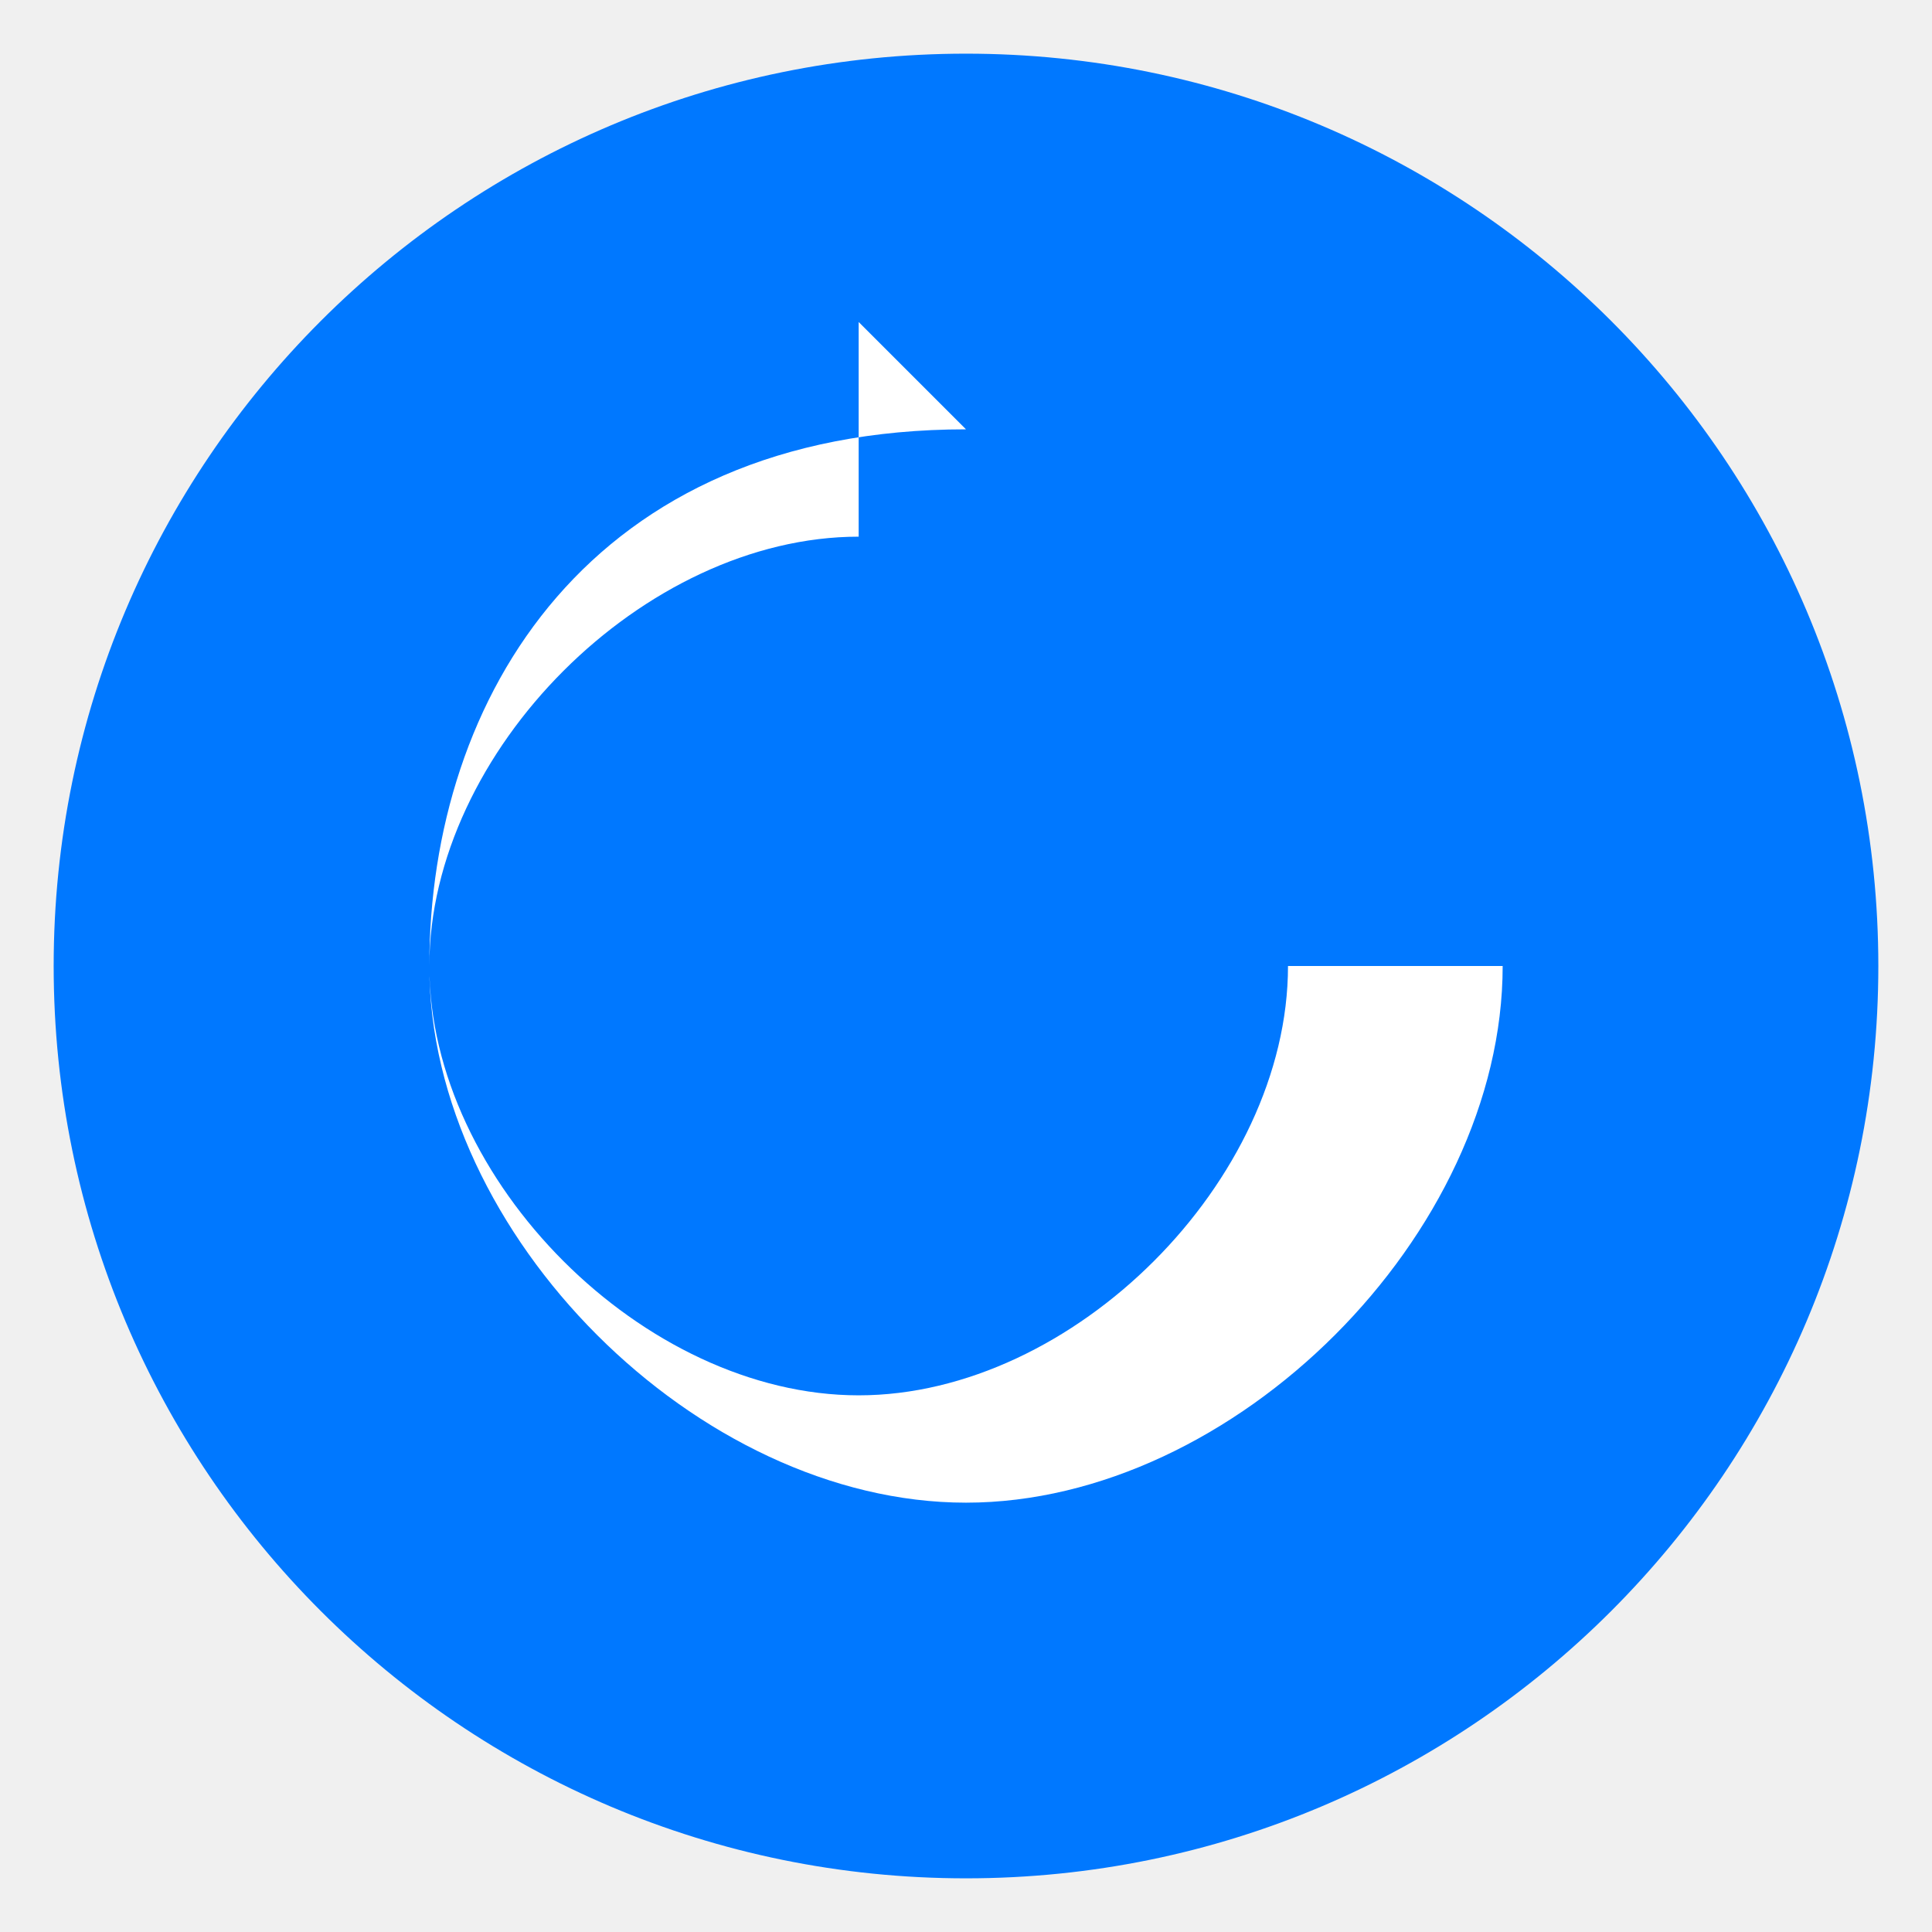
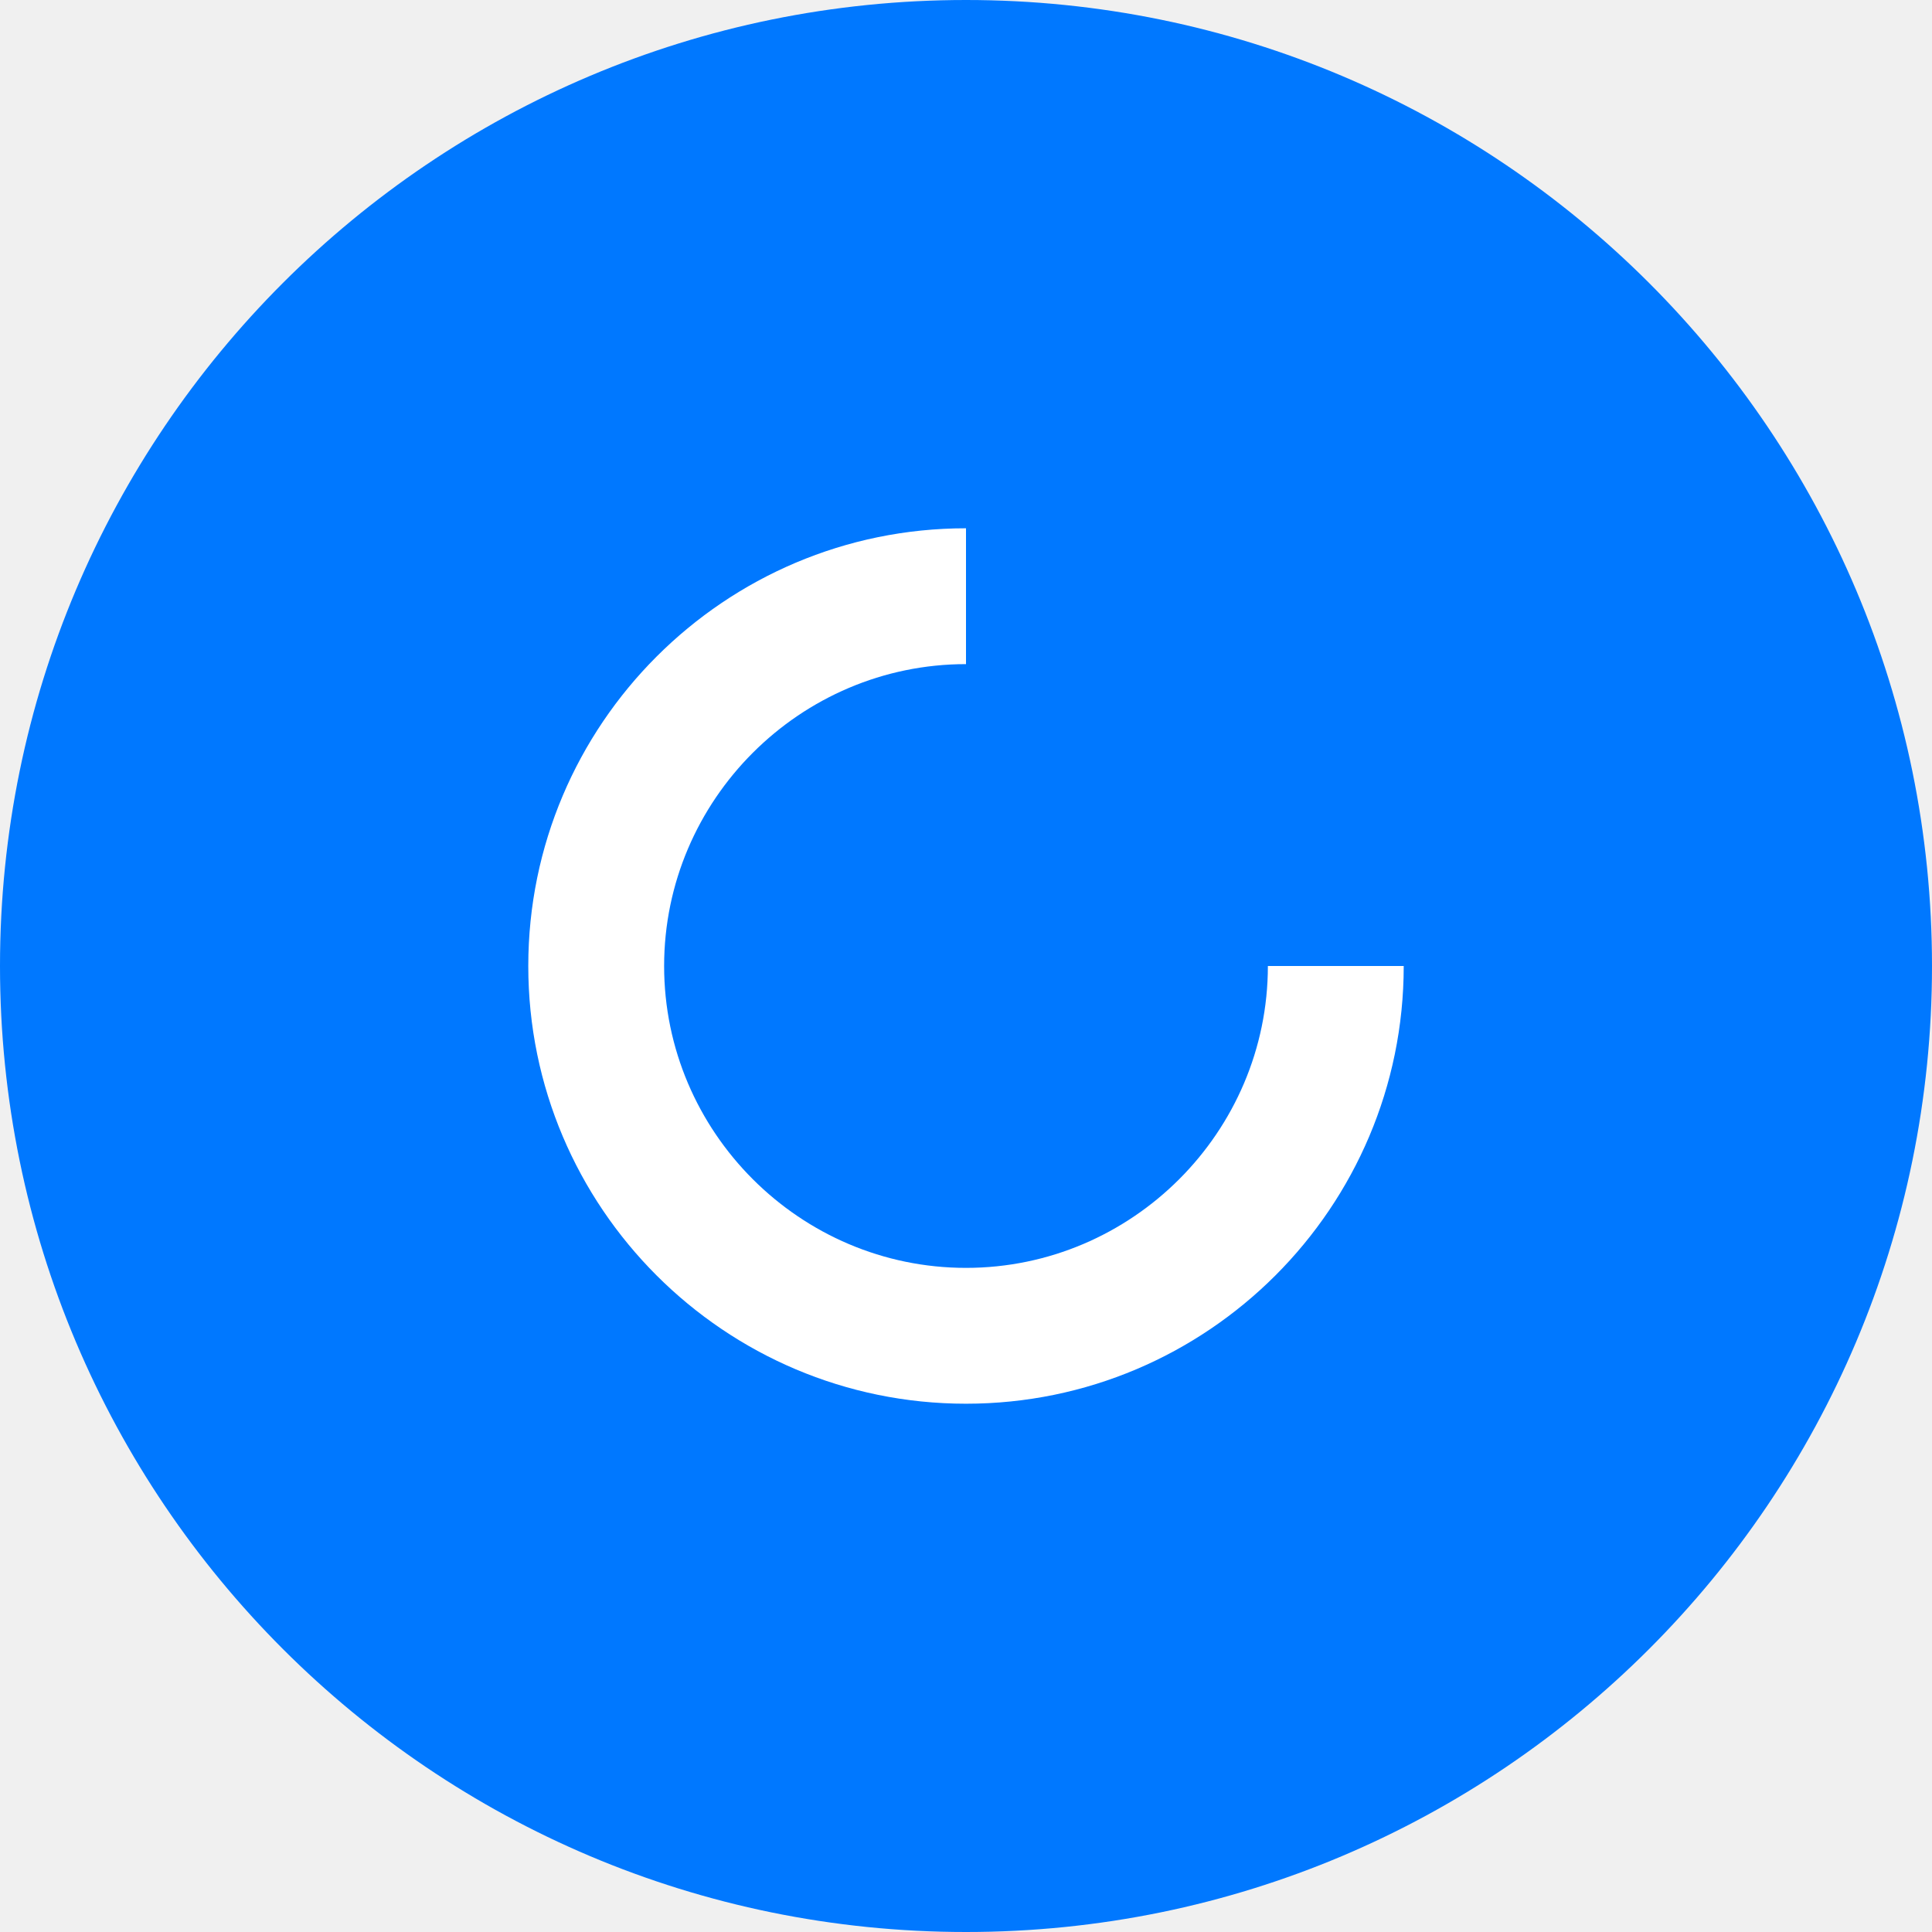
- <svg xmlns="http://www.w3.org/2000/svg" width="72" height="72" viewBox="0 0 72 72" class="logo">
-   <circle cx="36" cy="36" r="34" fill="#0078FF" />
-   <path d="M36 16c-14 0-20 10-20 20s10 20 20 20 20-10 20-20h-8c0 8-8 16-16 16s-16-8-16-16 8-16 16-16v-8z" fill="#fff" />
+ <svg xmlns="http://www.w3.org/2000/svg" width="512" height="512" viewBox="0 0 512 512">
+   <circle cx="256" cy="256" r="256" fill="#0078FF" />
+   <path d="M256 140c-64 0-116 52-116 116s52 116 116 116 116-52 116-116h-36c0 44-36 80-80 80s-80-36-80-80 36-80 80-80v-36z" fill="#FFFFFF" />
</svg>
